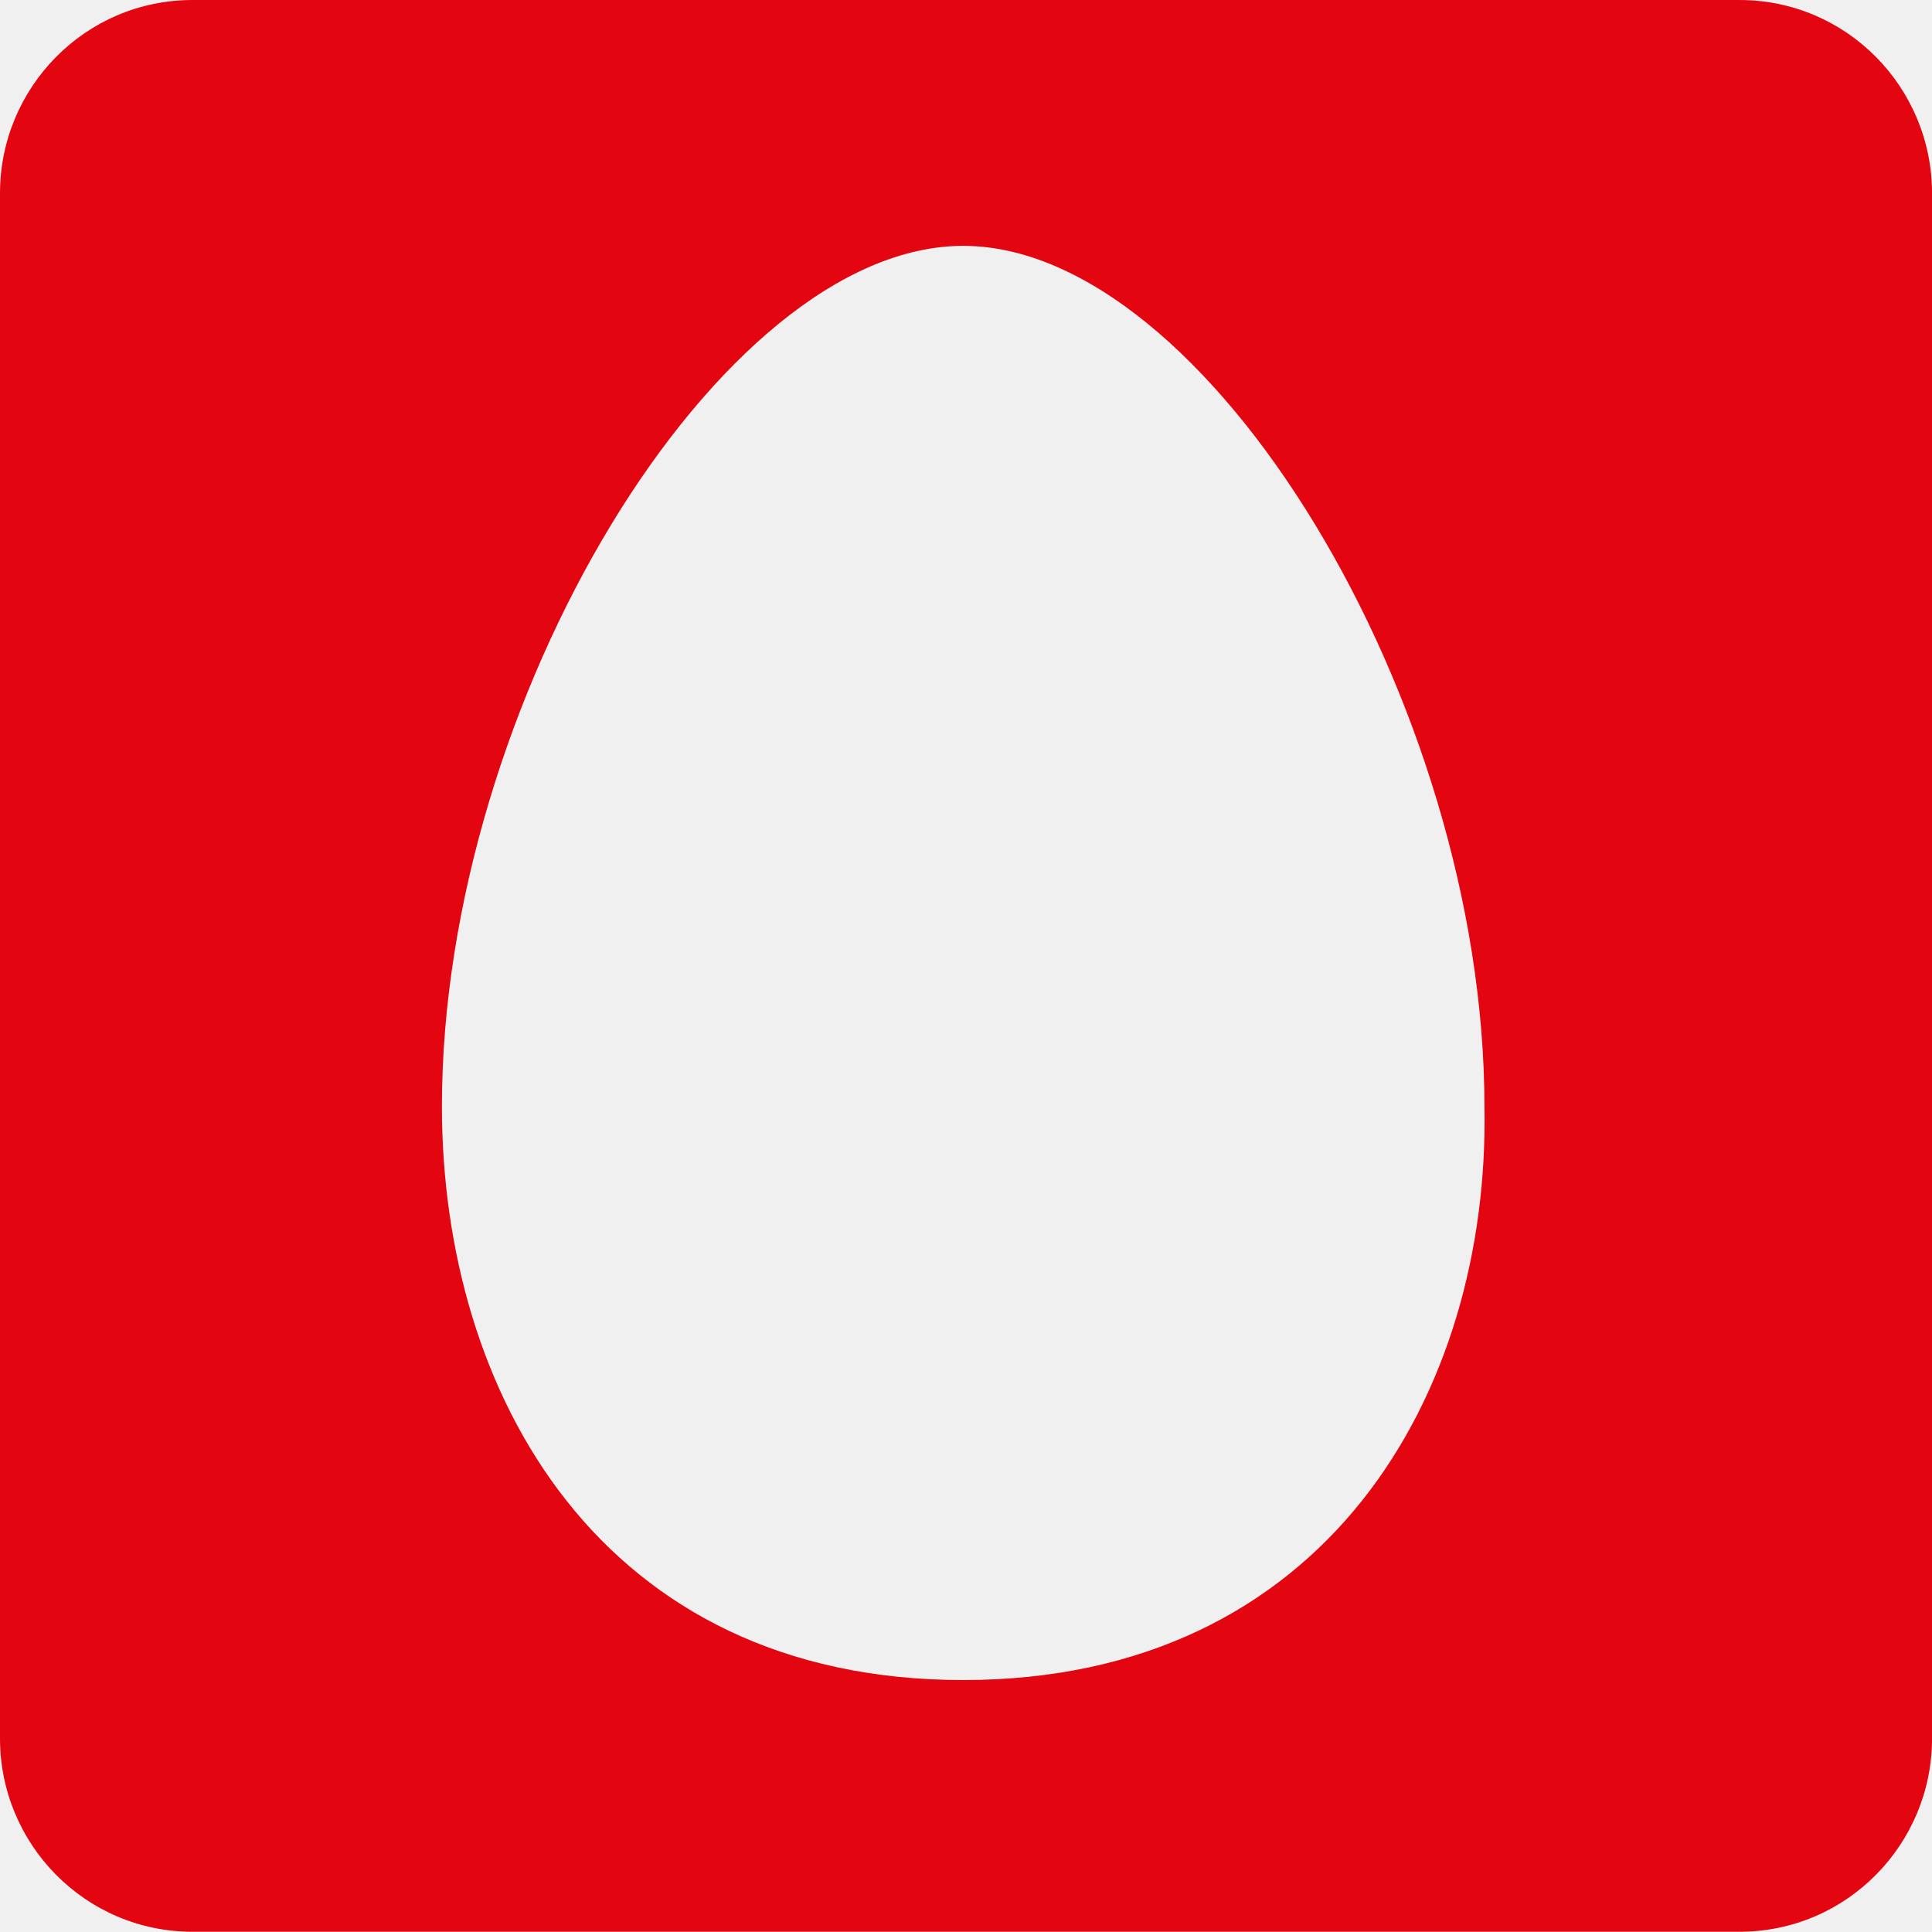
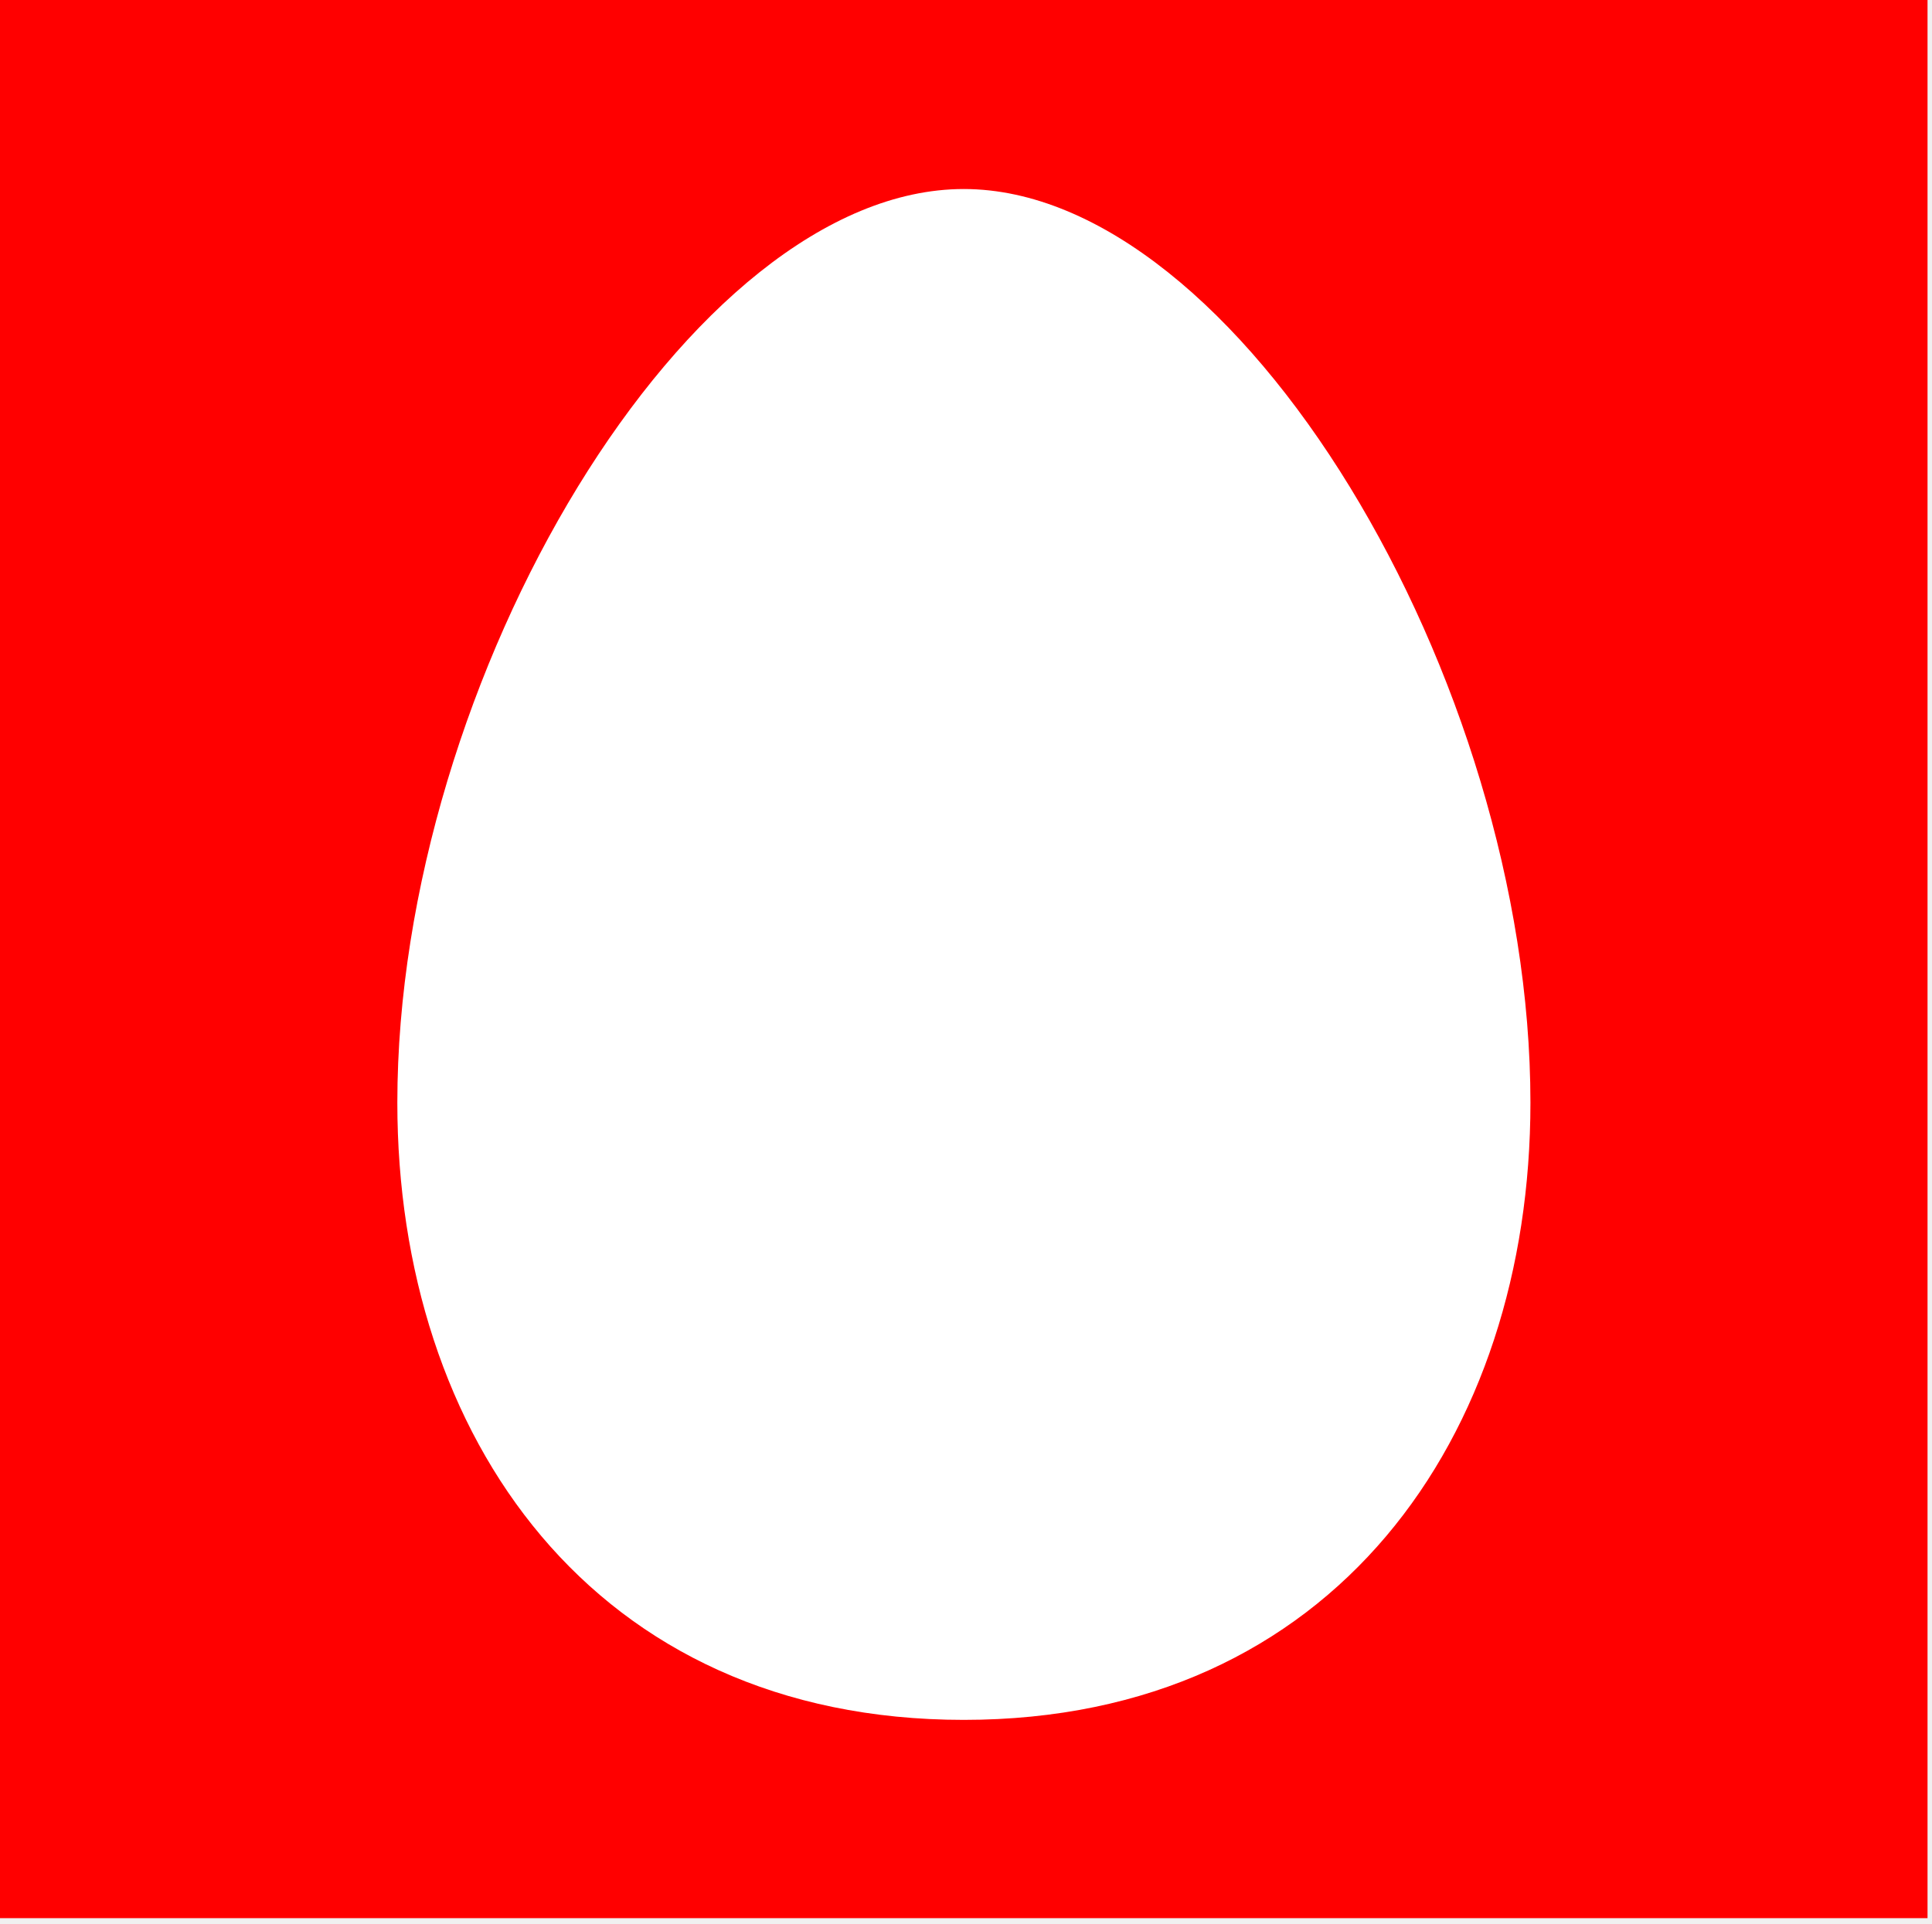
- <svg xmlns="http://www.w3.org/2000/svg" viewport="0 0 512 512">
-   <path d="M 90.02,0 H 9.97 C 4.398,0 0,4.544 0,9.998 V 89.978 c 0,5.453 4.398,9.998 9.97,9.998 H 90.02 c 5.571,0 9.97,-4.544 9.97,-9.998 V 9.998 C 99.99,4.544 95.592,0 90.02,0 Z M 49.848,86.949 c -18.766,0 -26.977,-14.845 -26.977,-29.69 0,-20.904 14.368,-44.535 26.977,-44.535 12.609,0 26.977,23.631 26.977,44.535 0.293,14.845 -8.21,29.69 -26.977,29.69 z" style="fill:#e30611;stroke-width:2.981" />
+ <svg xmlns="http://www.w3.org/2000/svg" viewBox="0 0 242 241">
+   <path fill="red" d="M241.44-1.1H0v241.4h241.44" />
+   <path fill="#fff" d="M120.72 23.68c34.3 0 70.98 61.34 70.98 114.46 0 41.73-24.53 77.32-70.98 77.32-46.48 0-70.95-35.6-70.95-77.32 0-53.12 36.63-114.46 70.95-114.46" />
</svg>
